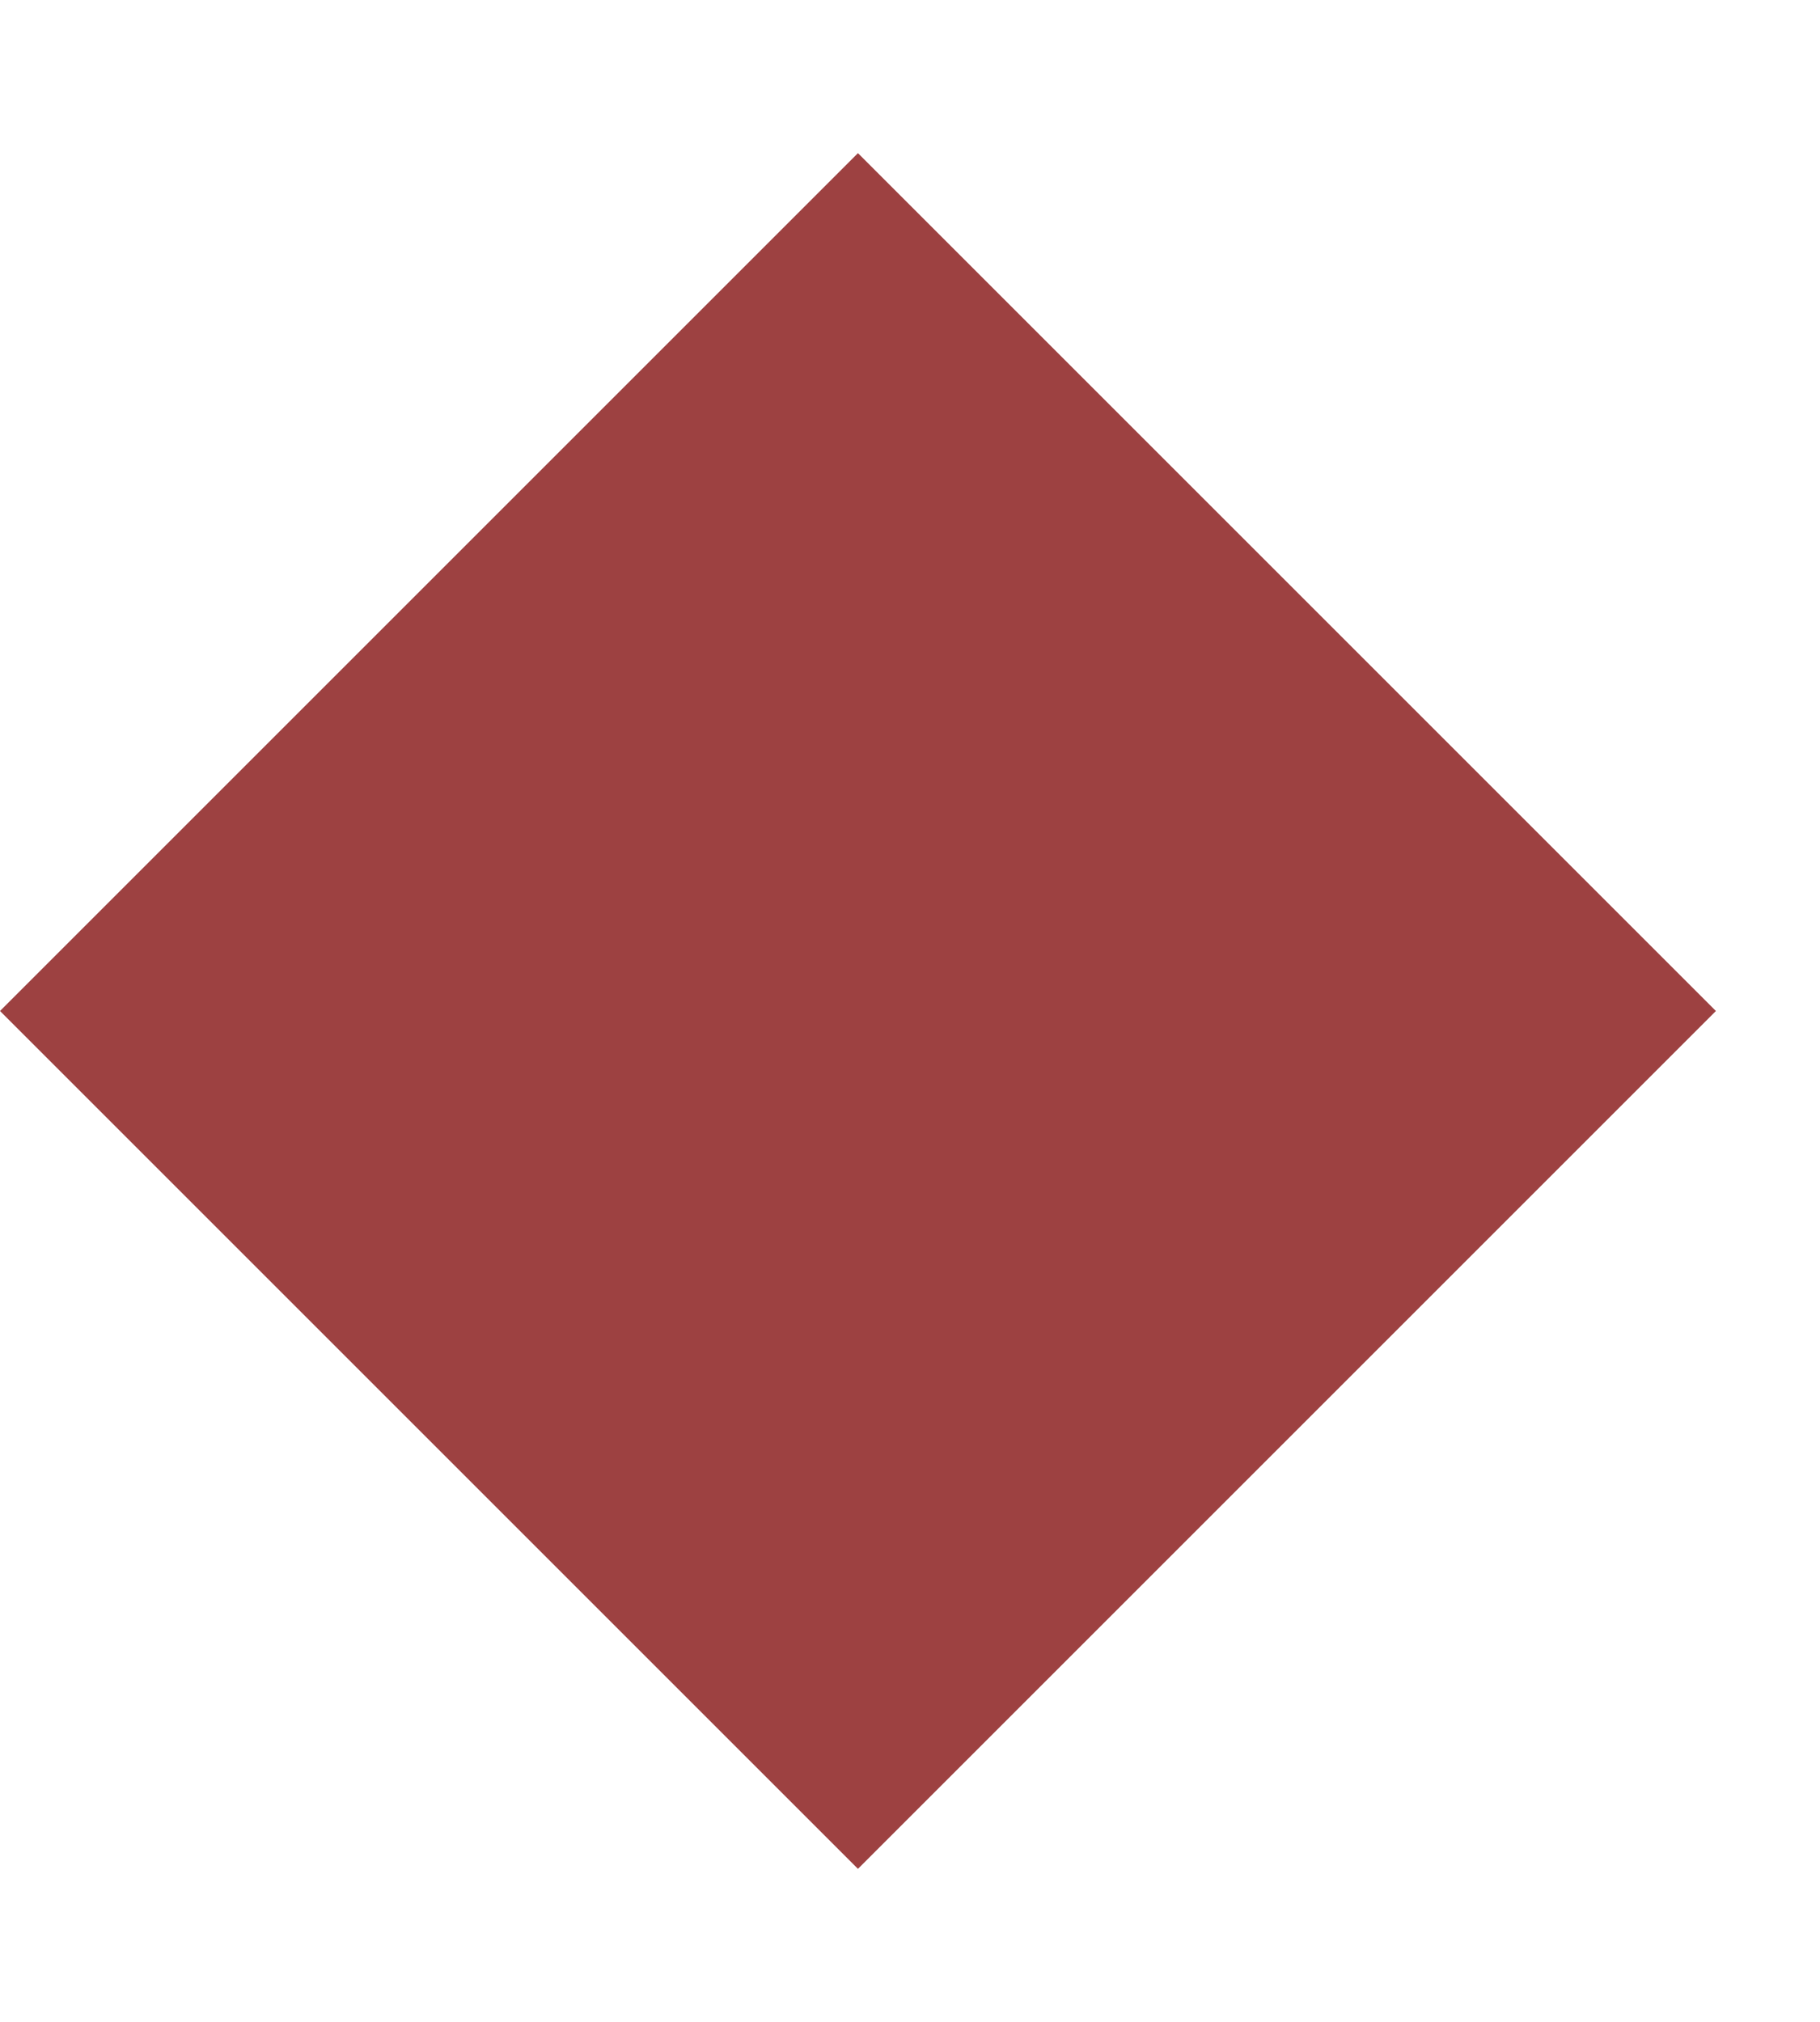
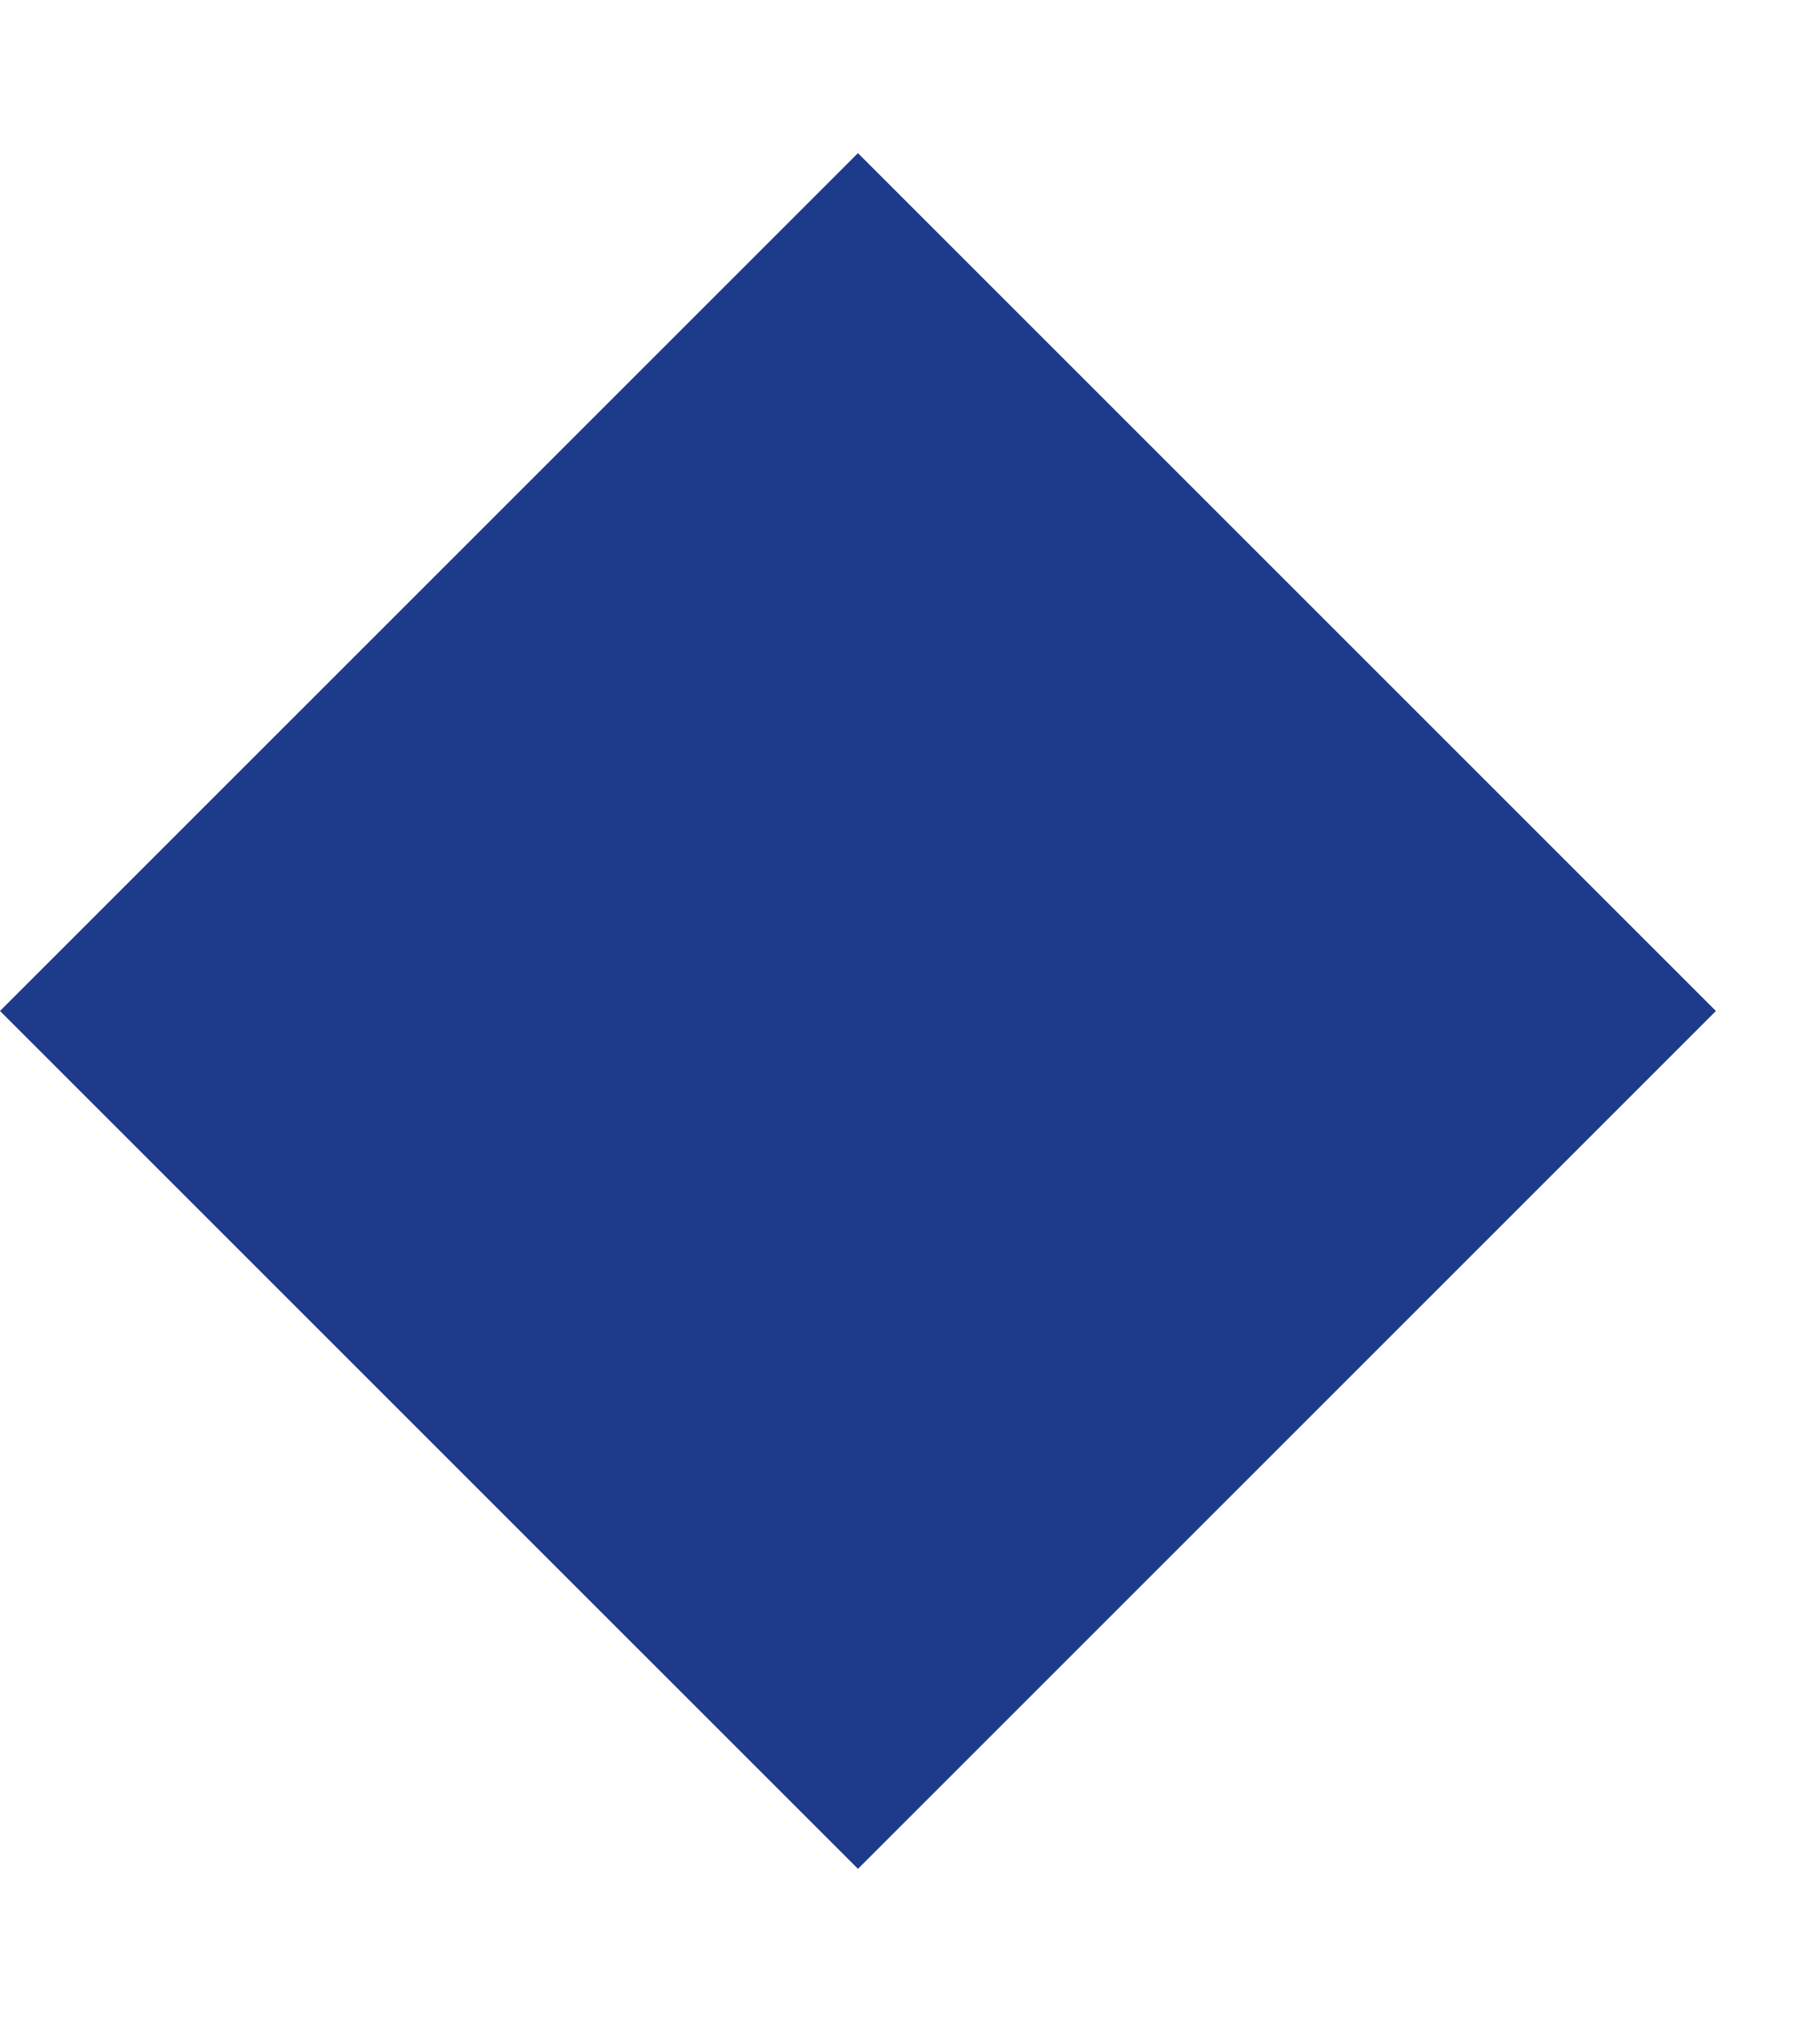
<svg xmlns="http://www.w3.org/2000/svg" width="9" height="10" viewBox="0 0 9 10" fill="none">
-   <rect y="5" width="6" height="6" transform="rotate(-45 0 5)" fill="#9D4141" style="fill:#9D4141;fill:color(display-p3 0.616 0.255 0.255);fill-opacity:1;" />
+   <rect y="5" width="6" height="6" transform="rotate(-45 0 5)" fill="#1E3A8A" style="fill:#1E3A8A;fill:color(display-p3 0.616 0.255 0.255);fill-opacity:1;" />
</svg>
